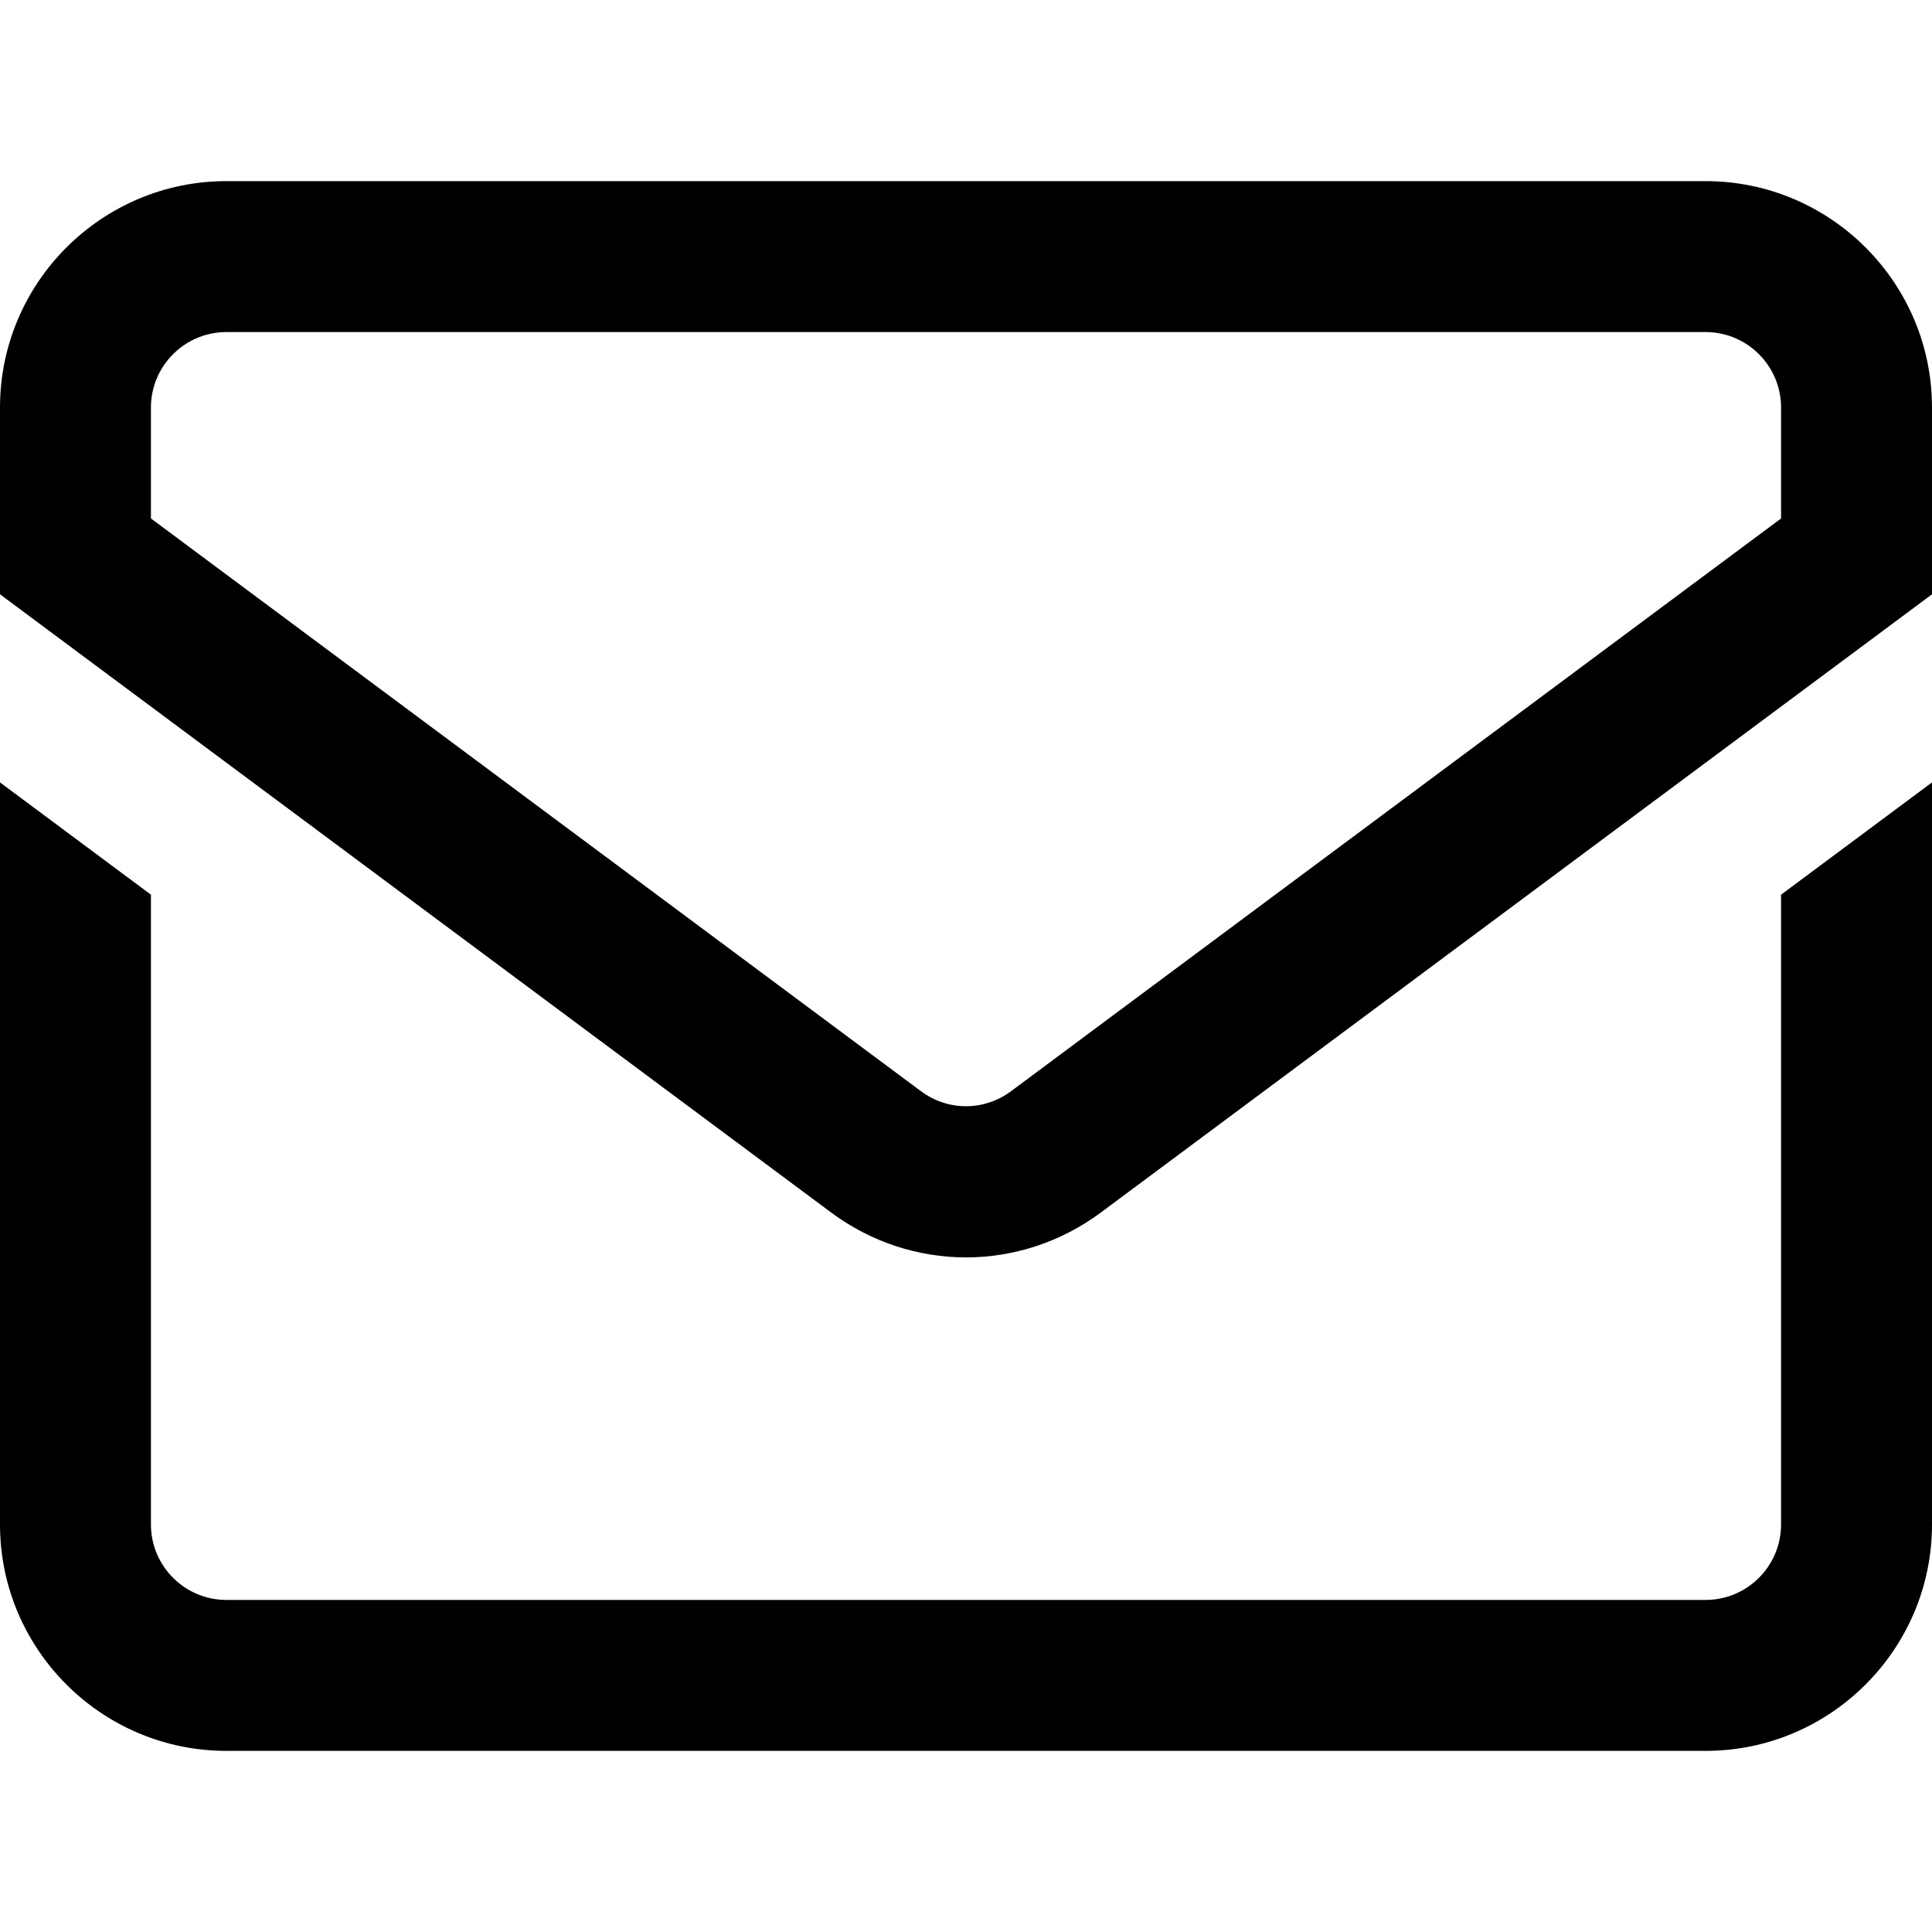
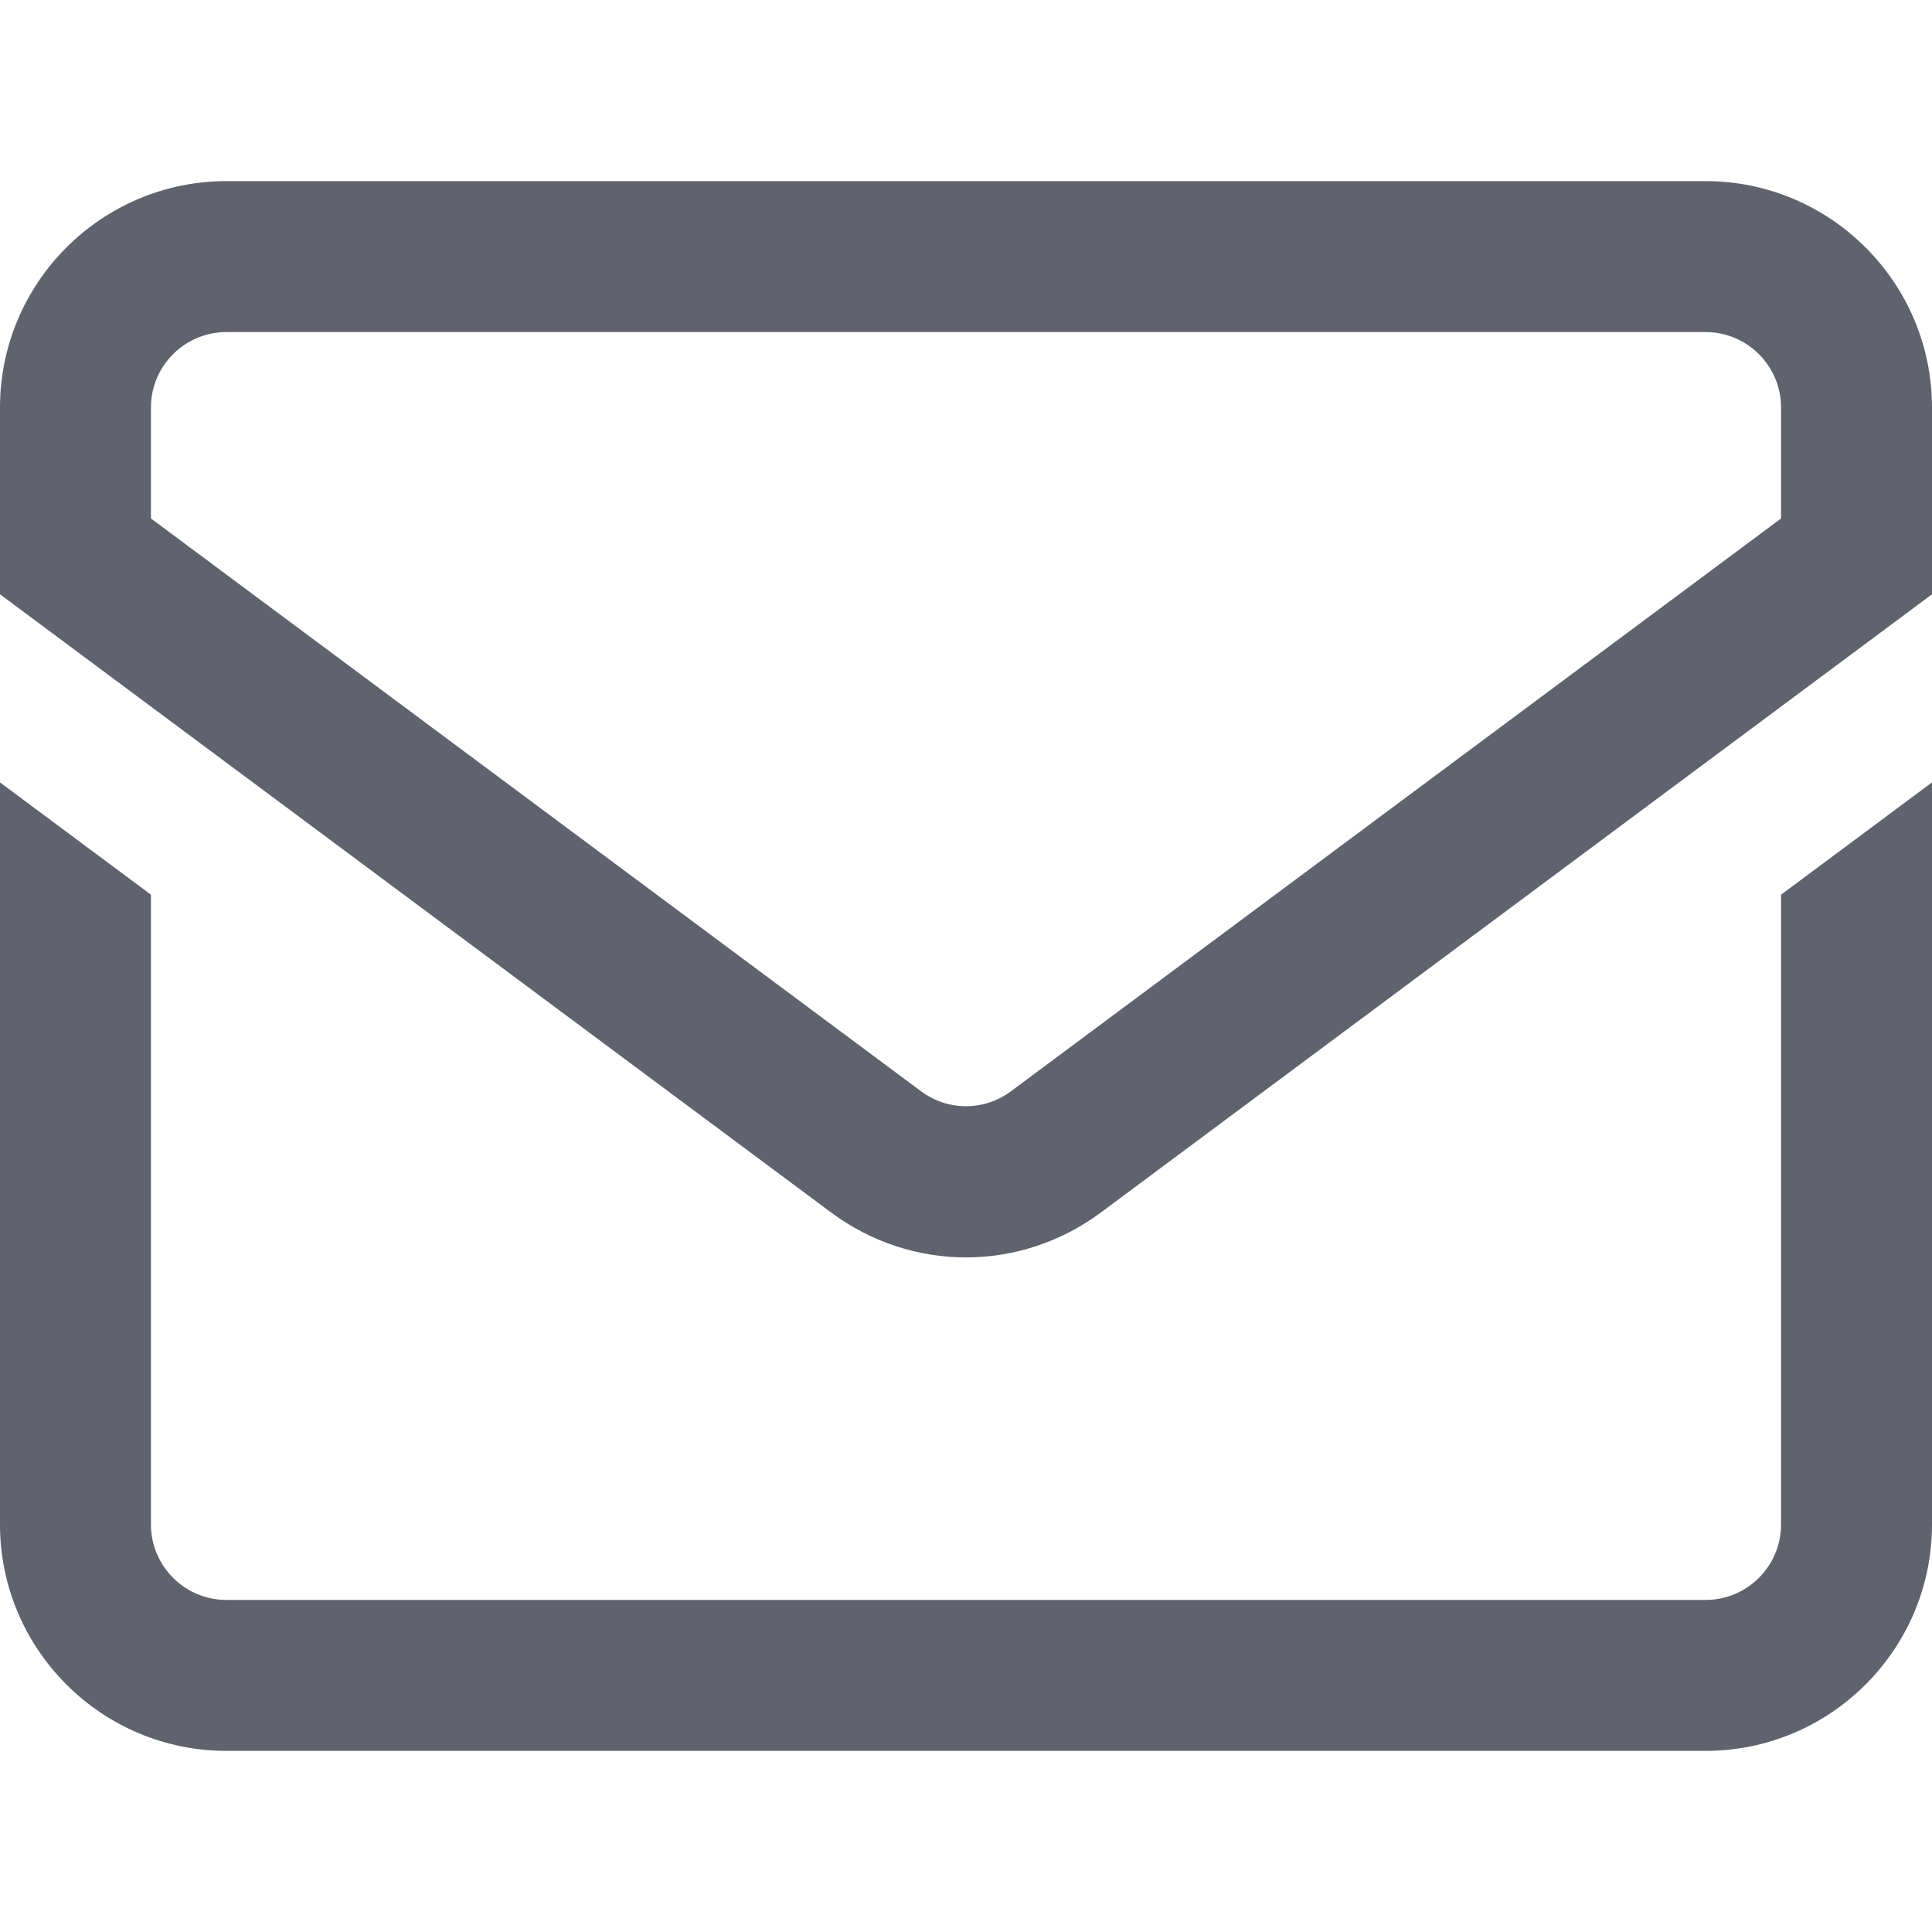
- <svg xmlns="http://www.w3.org/2000/svg" id="Layer_1" enable-background="new 0 0 512 512" height="512" viewBox="0 0 512 512" width="512">
+ <svg xmlns="http://www.w3.org/2000/svg" id="Layer_1" enable-background="new 0 0 512 512" height="512" viewBox="0 0 512 512" width="512" fill="#60626E">
  <path d="m452 48h-392c-33.084 0-60 26.916-60 60v49.495l220.191 163.781c10.709 7.965 23.259 11.948 35.809 11.948s25.1-3.982 35.809-11.948l220.191-163.781v-49.495c0-33.084-26.916-60-60-60zm20 89.396-204.063 151.784c-7.14 5.311-16.734 5.311-23.873 0l-204.064-151.784v-29.396c0-11.028 8.972-20 20-20h392c11.028 0 20 8.972 20 20zm0 99.703 40-29.752v196.653c0 33.084-26.916 60-60 60h-392c-33.084 0-60-26.916-60-60v-196.653l40 29.752v166.901c0 11.028 8.972 20 20 20h392c11.028 0 20-8.972 20-20z" />
</svg>
